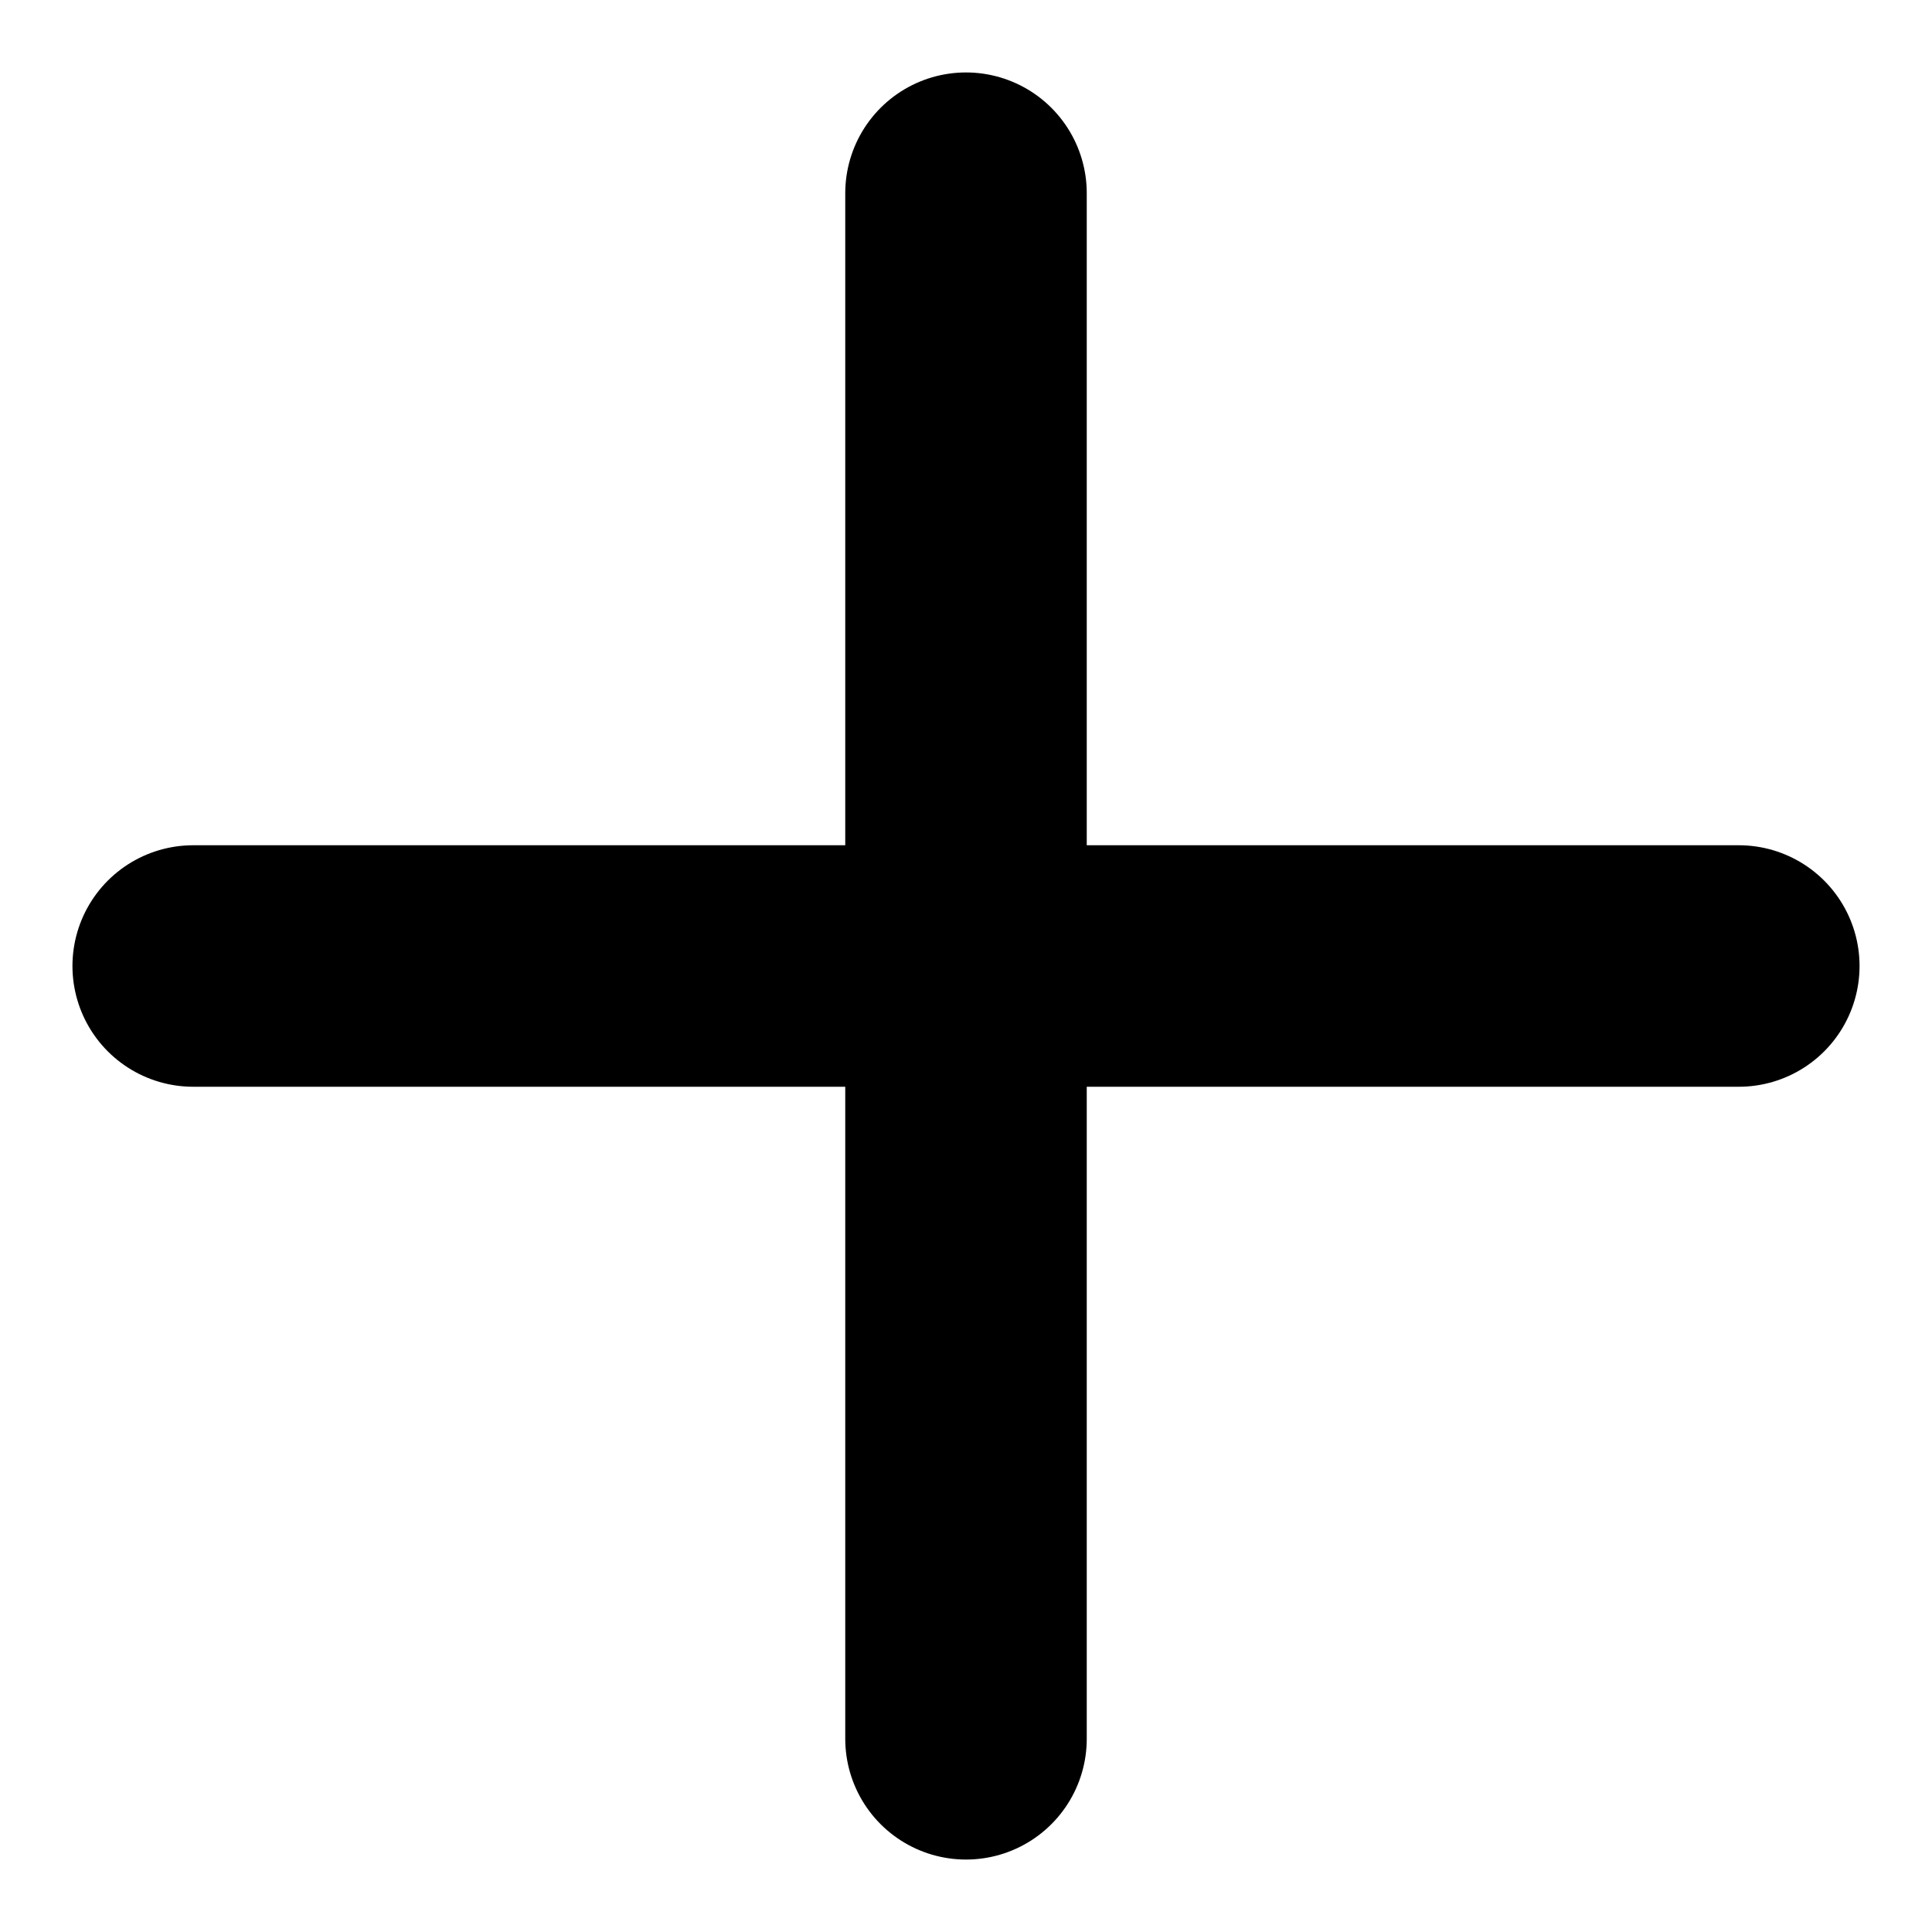
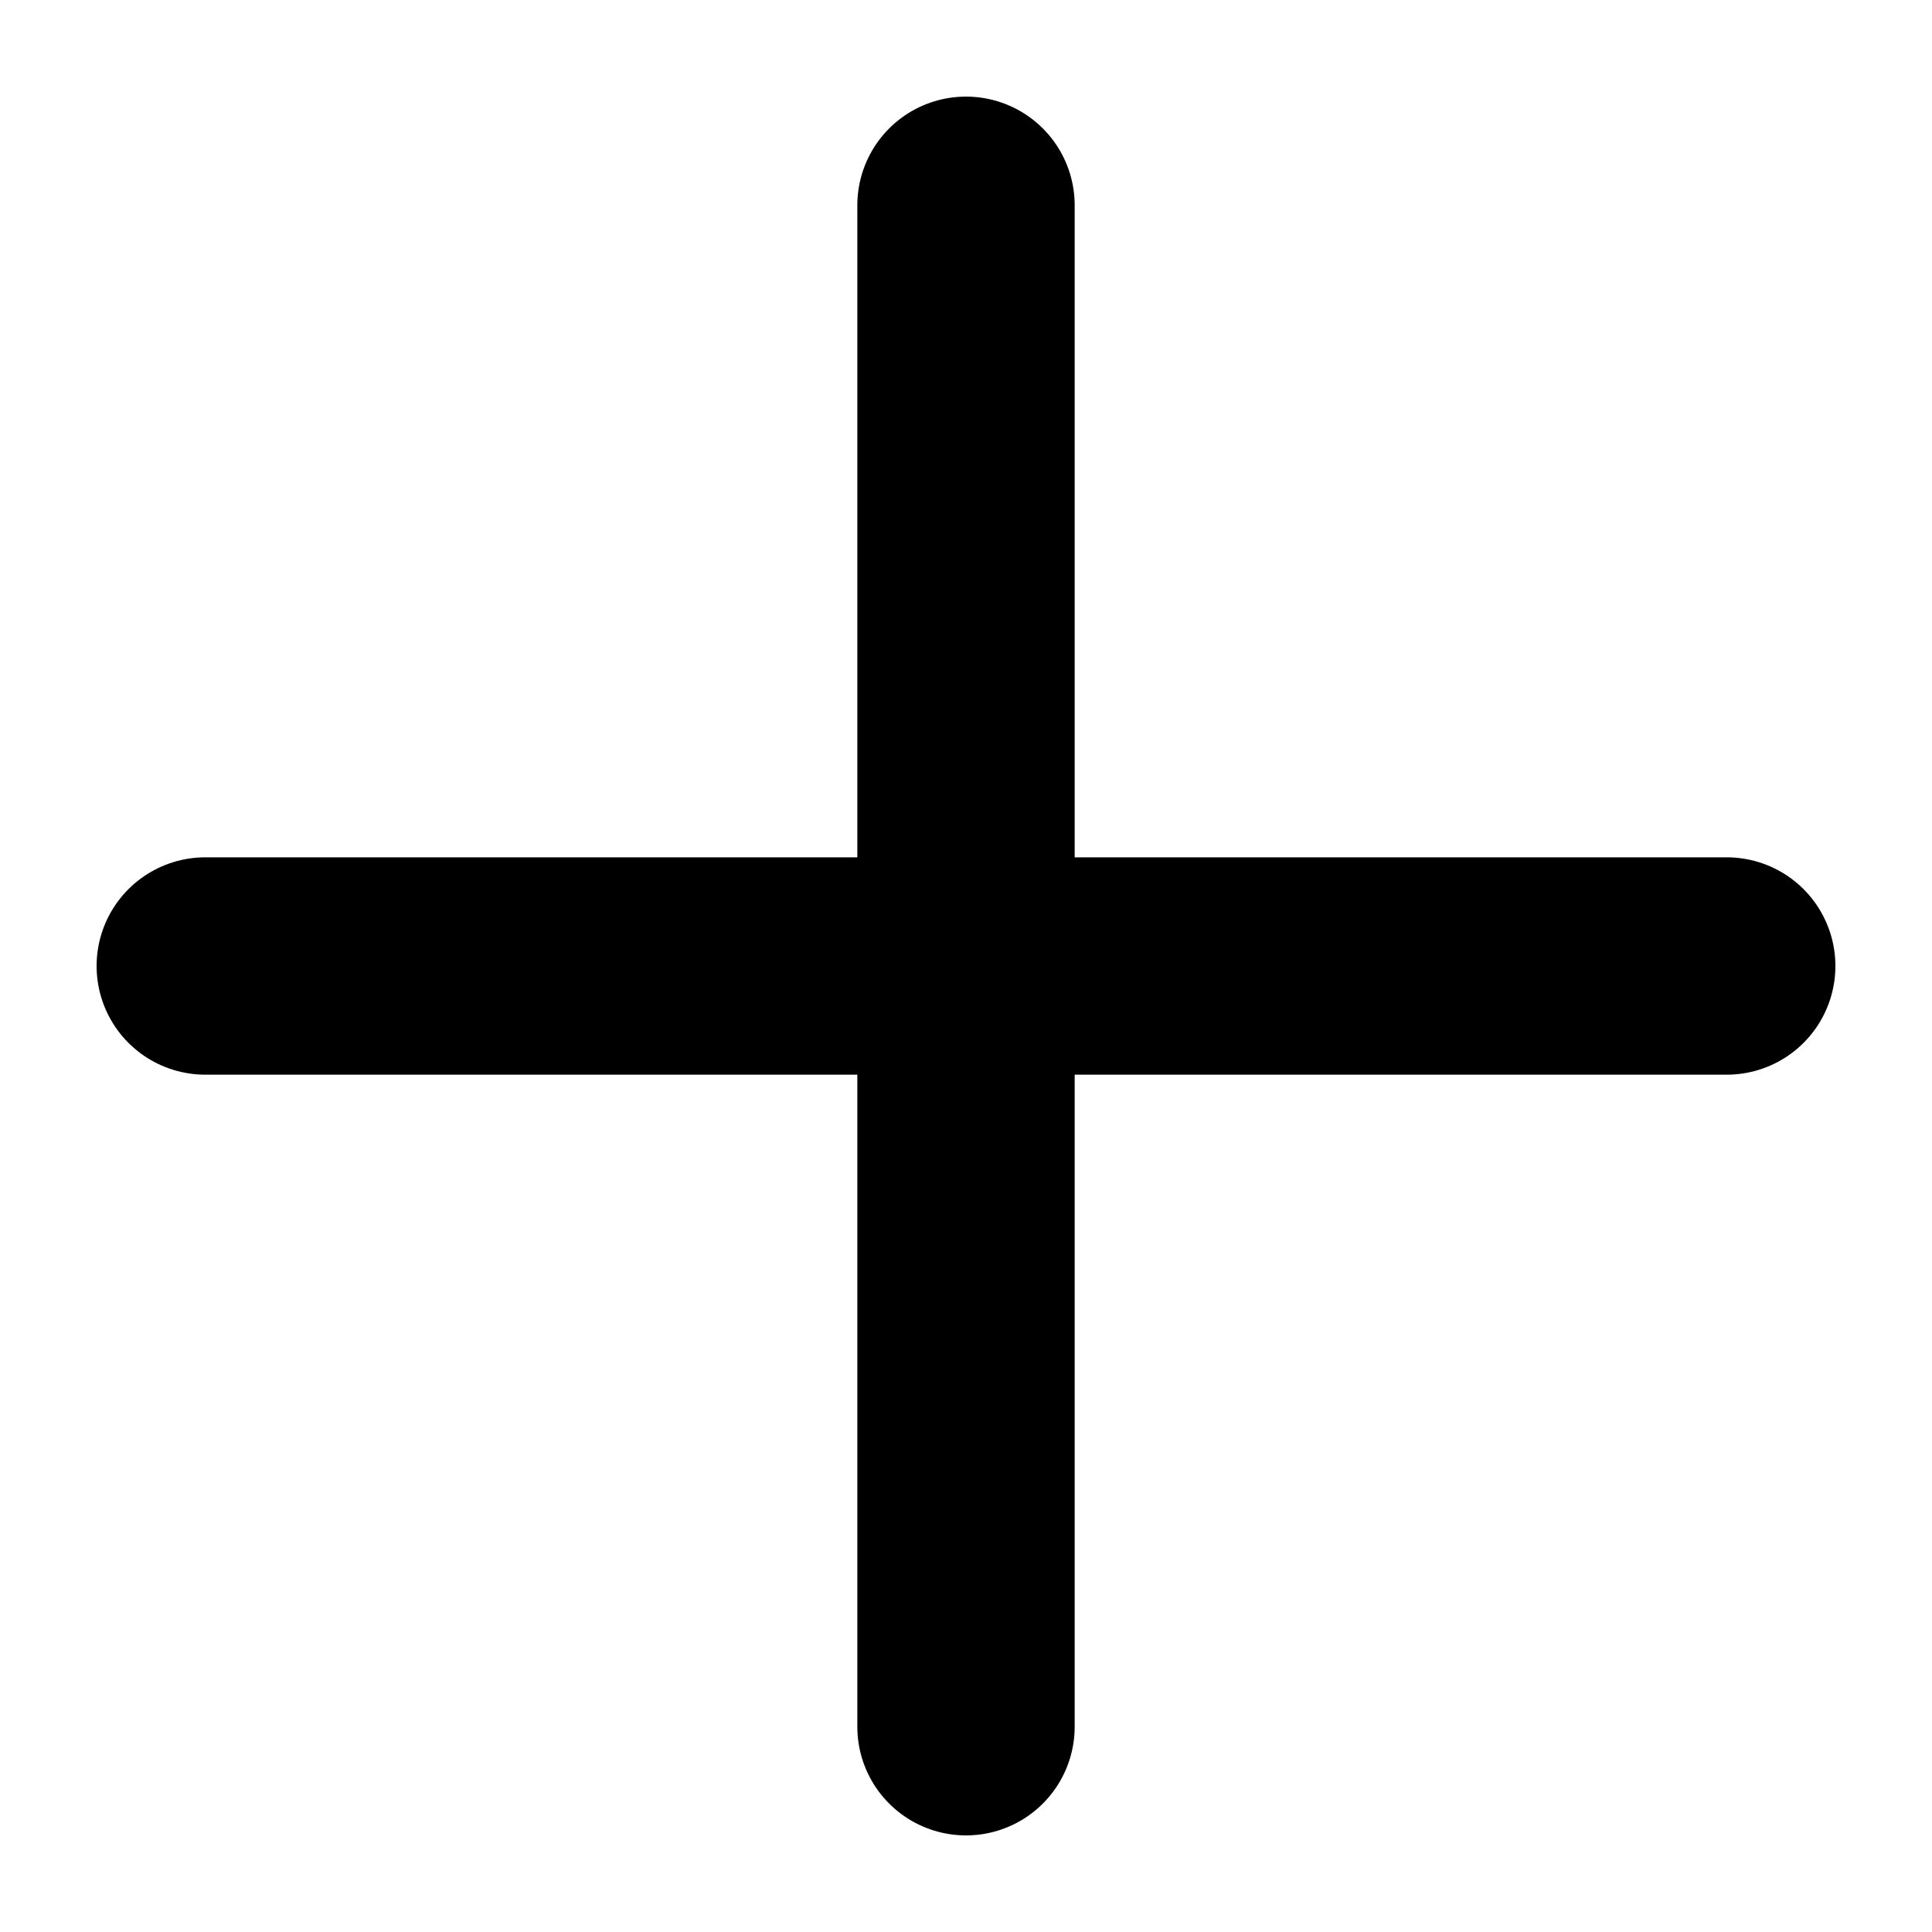
- <svg xmlns="http://www.w3.org/2000/svg" width="20" height="20" viewBox="0 0 20 20" fill="none">
-   <path d="M10 2V18" stroke="currentColor" stroke-width="2.5" stroke-linecap="round" stroke-linejoin="round" />
-   <path d="M2 10H18" stroke="currentColor" stroke-width="2.5" stroke-linecap="round" stroke-linejoin="round" />
+ <svg xmlns="http://www.w3.org/2000/svg" width="16" height="16" viewBox="0 0 16 16" fill="none">
+   <path d="M8 1.7V14.3" stroke="currentColor" stroke-width="1.8" stroke-linecap="round" stroke-linejoin="round" />
+   <path d="M1.7 8H14.3" stroke="currentColor" stroke-width="1.8" stroke-linecap="round" stroke-linejoin="round" />
</svg>
